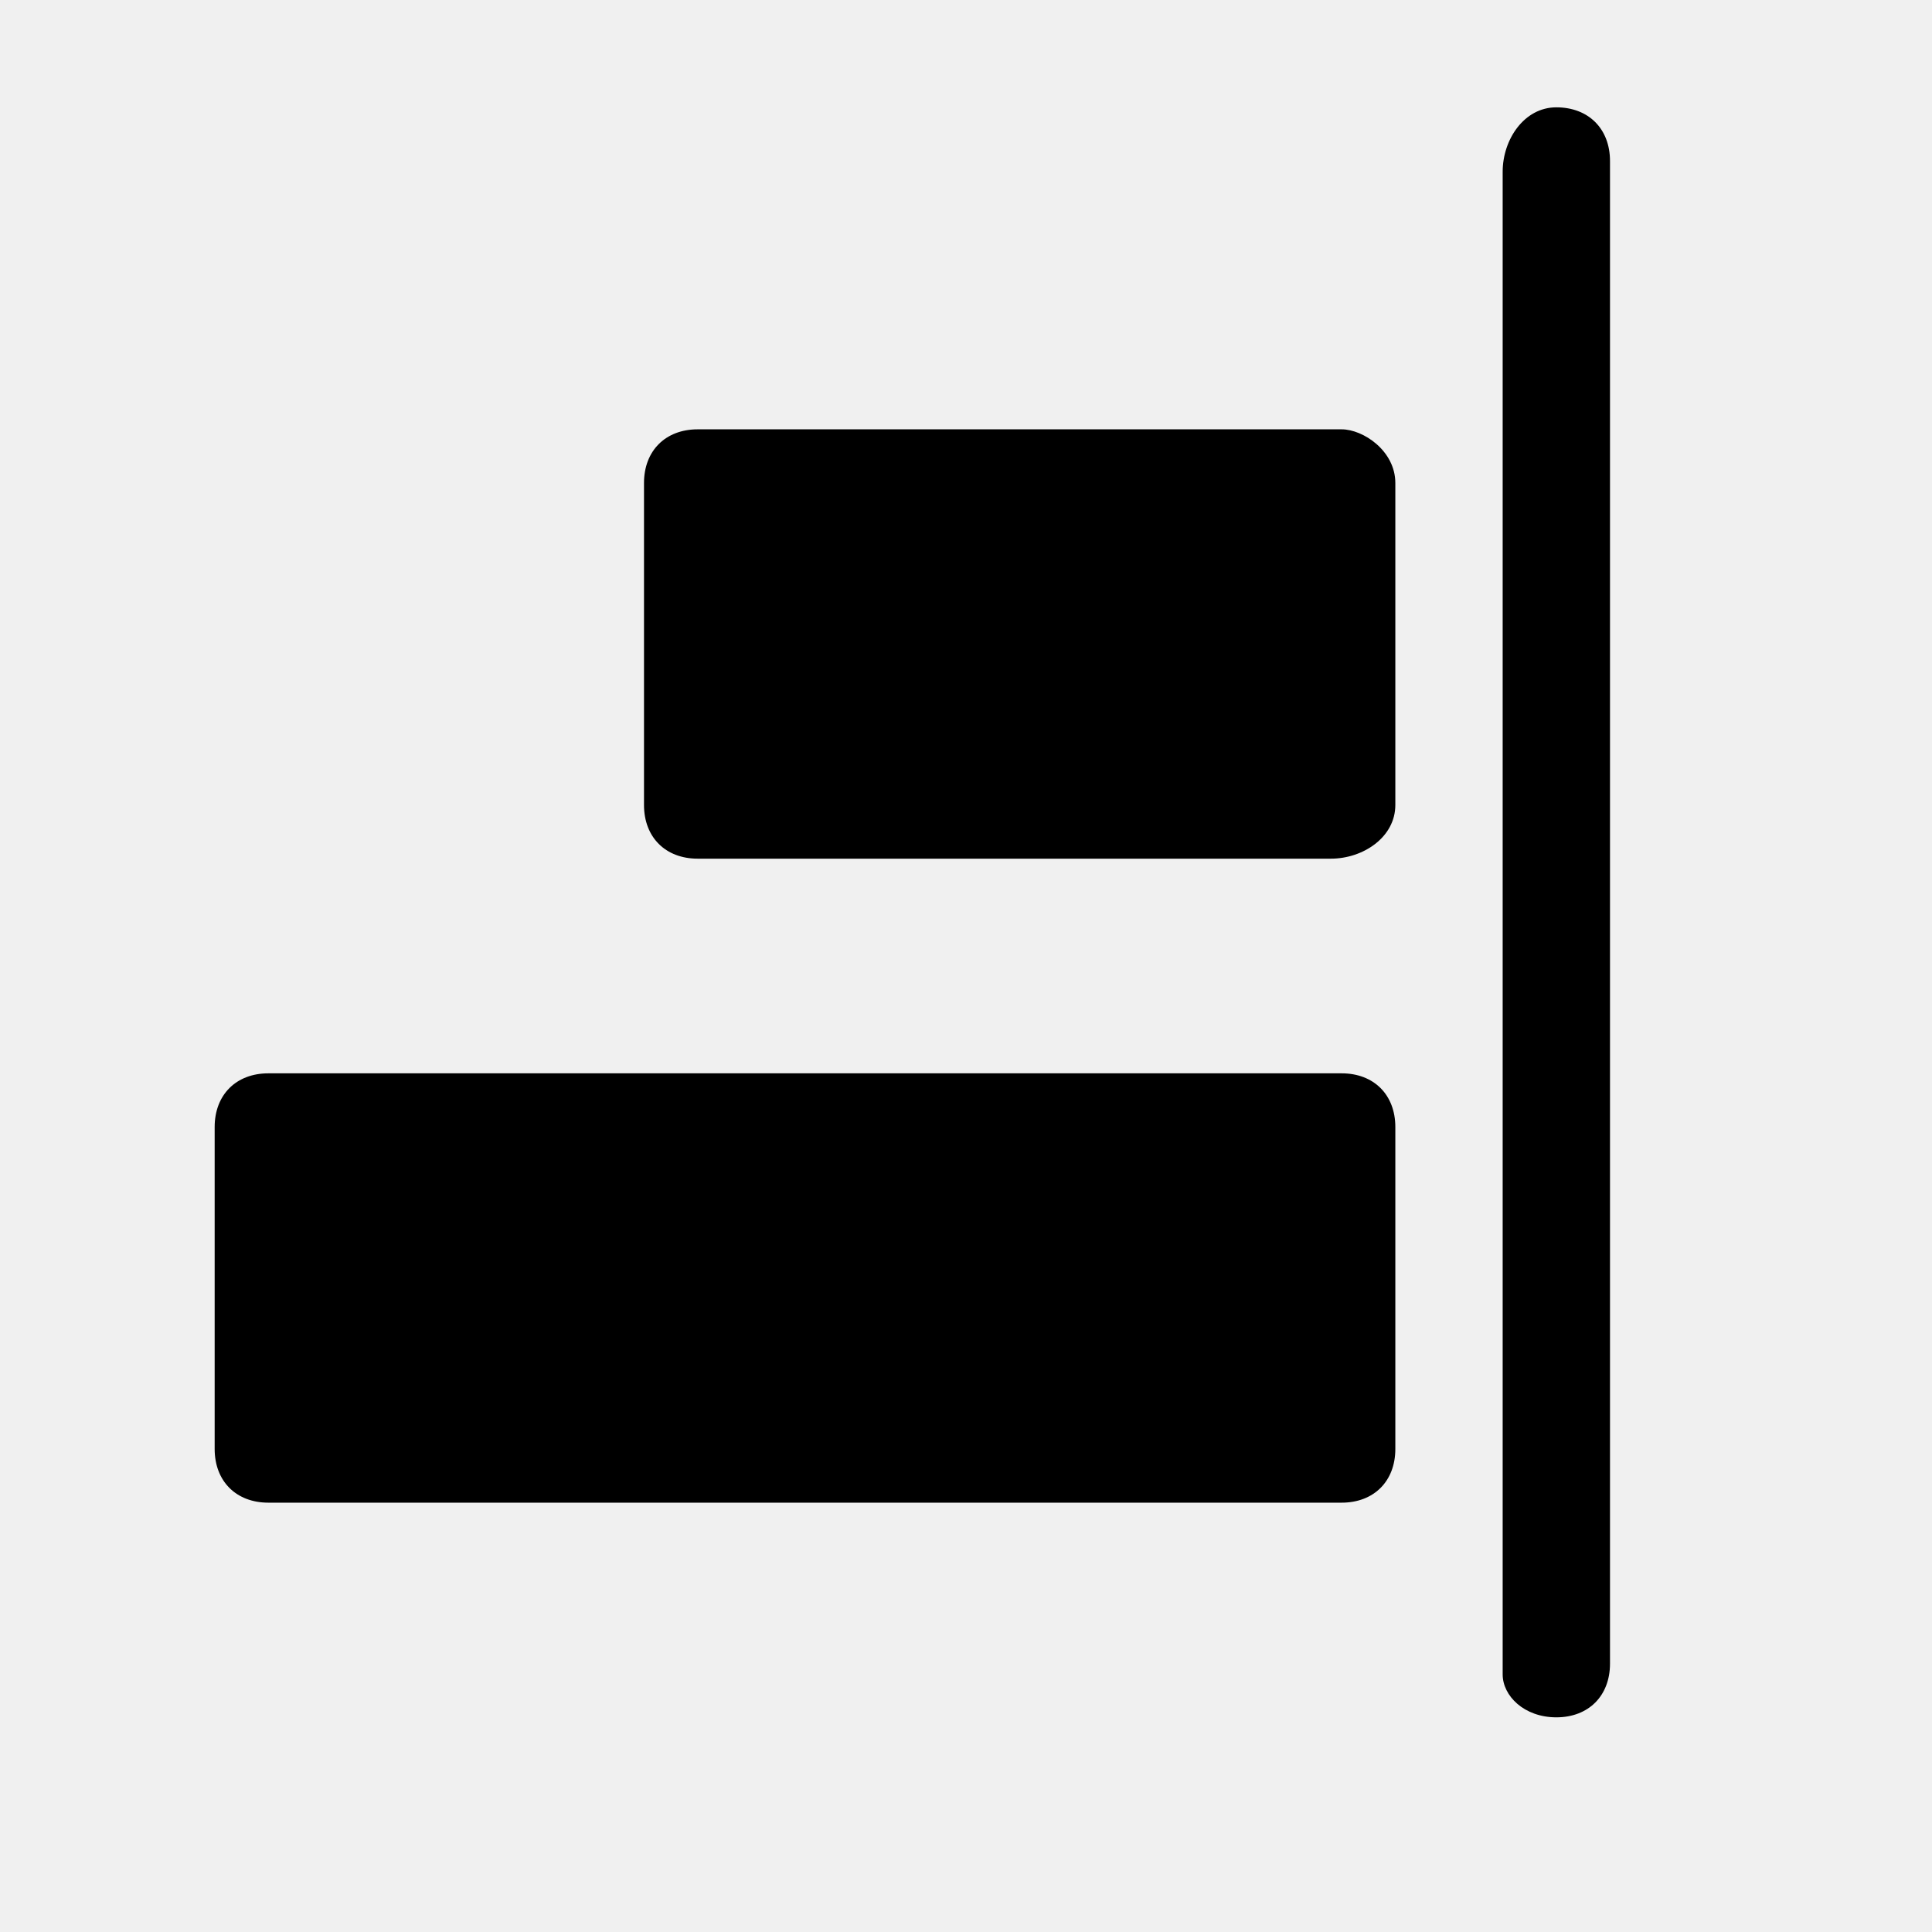
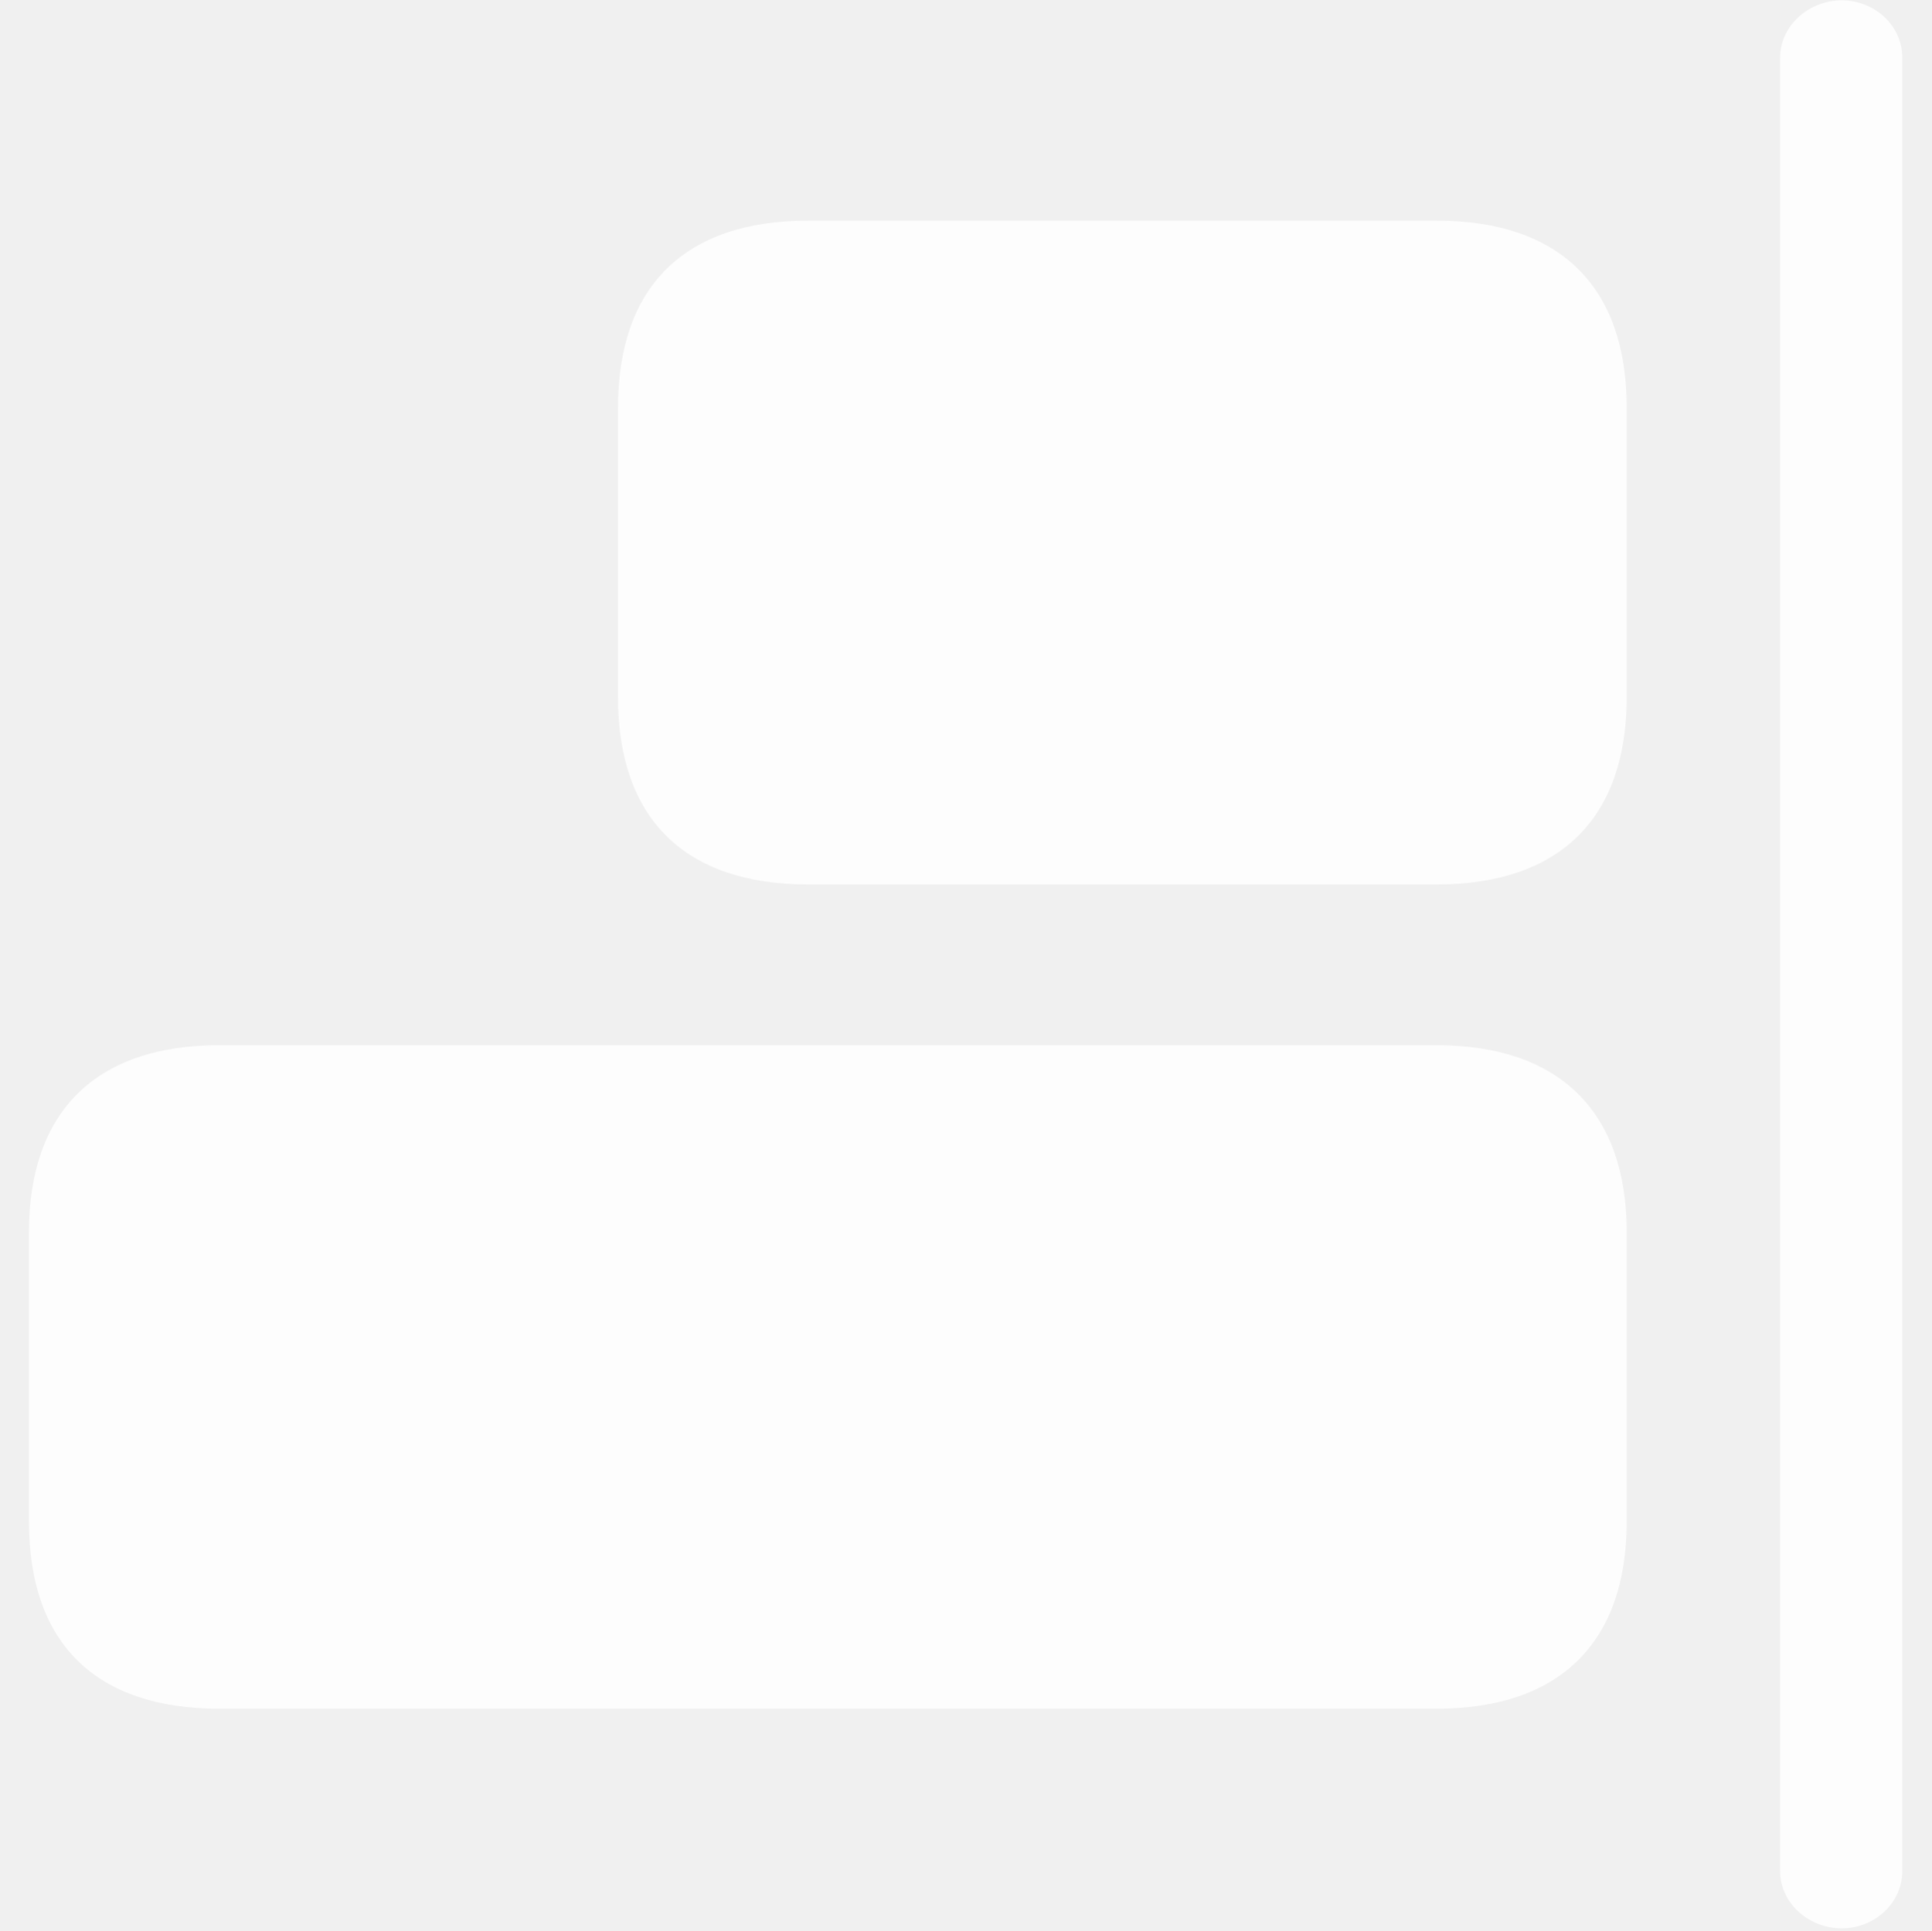
- <svg xmlns="http://www.w3.org/2000/svg" version="1.1" id="SP_AlignRight_Md_N" x="0px" y="0px" viewBox="0 0 18 18" style="enable-background:new 0 0 18 18;" xml:space="preserve">
-   <g id="content">
-     <g id="SP_AlignRight_Md_N.png">
-       <g>
-         <path d="M14.5,1C14.8,1,15,1.2,15,1.5v14c0,0.3-0.2,0.5-0.5,0.5c-0.3,0-0.5-0.2-0.5-0.4v-14C14,1.3,14.2,1,14.5,1z" />
-         <path d="M13,4.5C13,4.2,12.7,4,12.5,4H6.5C6.2,4,6,4.2,6,4.5v3C6,7.8,6.2,8,6.5,8h5.9C12.7,8,13,7.8,13,7.5V4.5z" />
-         <path d="M13,10.5c0-0.3-0.2-0.5-0.5-0.5l-10,0C2.2,10,2,10.2,2,10.5v3C2,13.8,2.2,14,2.5,14l10,0c0.3,0,0.5-0.2,0.5-0.5V10.5z" />
-       </g>
-     </g>
+ <svg xmlns="http://www.w3.org/2000/svg" version="1.1" id="图层_1" x="0px" y="0px" viewBox="0 0 580.3 580.2" style="enable-background:new 0 0 580.3 580.2;" xml:space="preserve">
+   <style type="text/css">
+ 	.st0{fill-opacity:0;}
+ 	.st1{fill:#FFFFFF;fill-opacity:0.85;}
+ </style>
+   <g>
+     <rect x="8.6" y="0" class="st0" width="563" height="580.2" />
+     <path class="st1" d="M431.6,265.8c37,0,57.2-19.8,57.2-56.3v-87c0-36.5-20.2-56.2-57.2-56.2H242.9c-37.2,0-57.2,19.8-57.2,56.2v87   c0,36.5,20,56.3,57.2,56.3H431.6z M431.6,513.5c37,0,57.2-19.8,57.2-56.2v-87c0-36.2-20.2-56.2-57.2-56.2H65.9   c-37.2,0-57.2,20-57.2,56.2v87c0,36.5,20,56.2,57.2,56.2H431.6z" />
+     <path class="st1" d="M553.4,579.5c9.8,0,18.2-7.5,18.2-17.2v-545c0-9.8-8.5-17.2-18.2-17.2s-18.5,7.5-18.5,17.2v545   C534.9,572,543.6,579.5,553.4,579.5z" />
  </g>
</svg>
